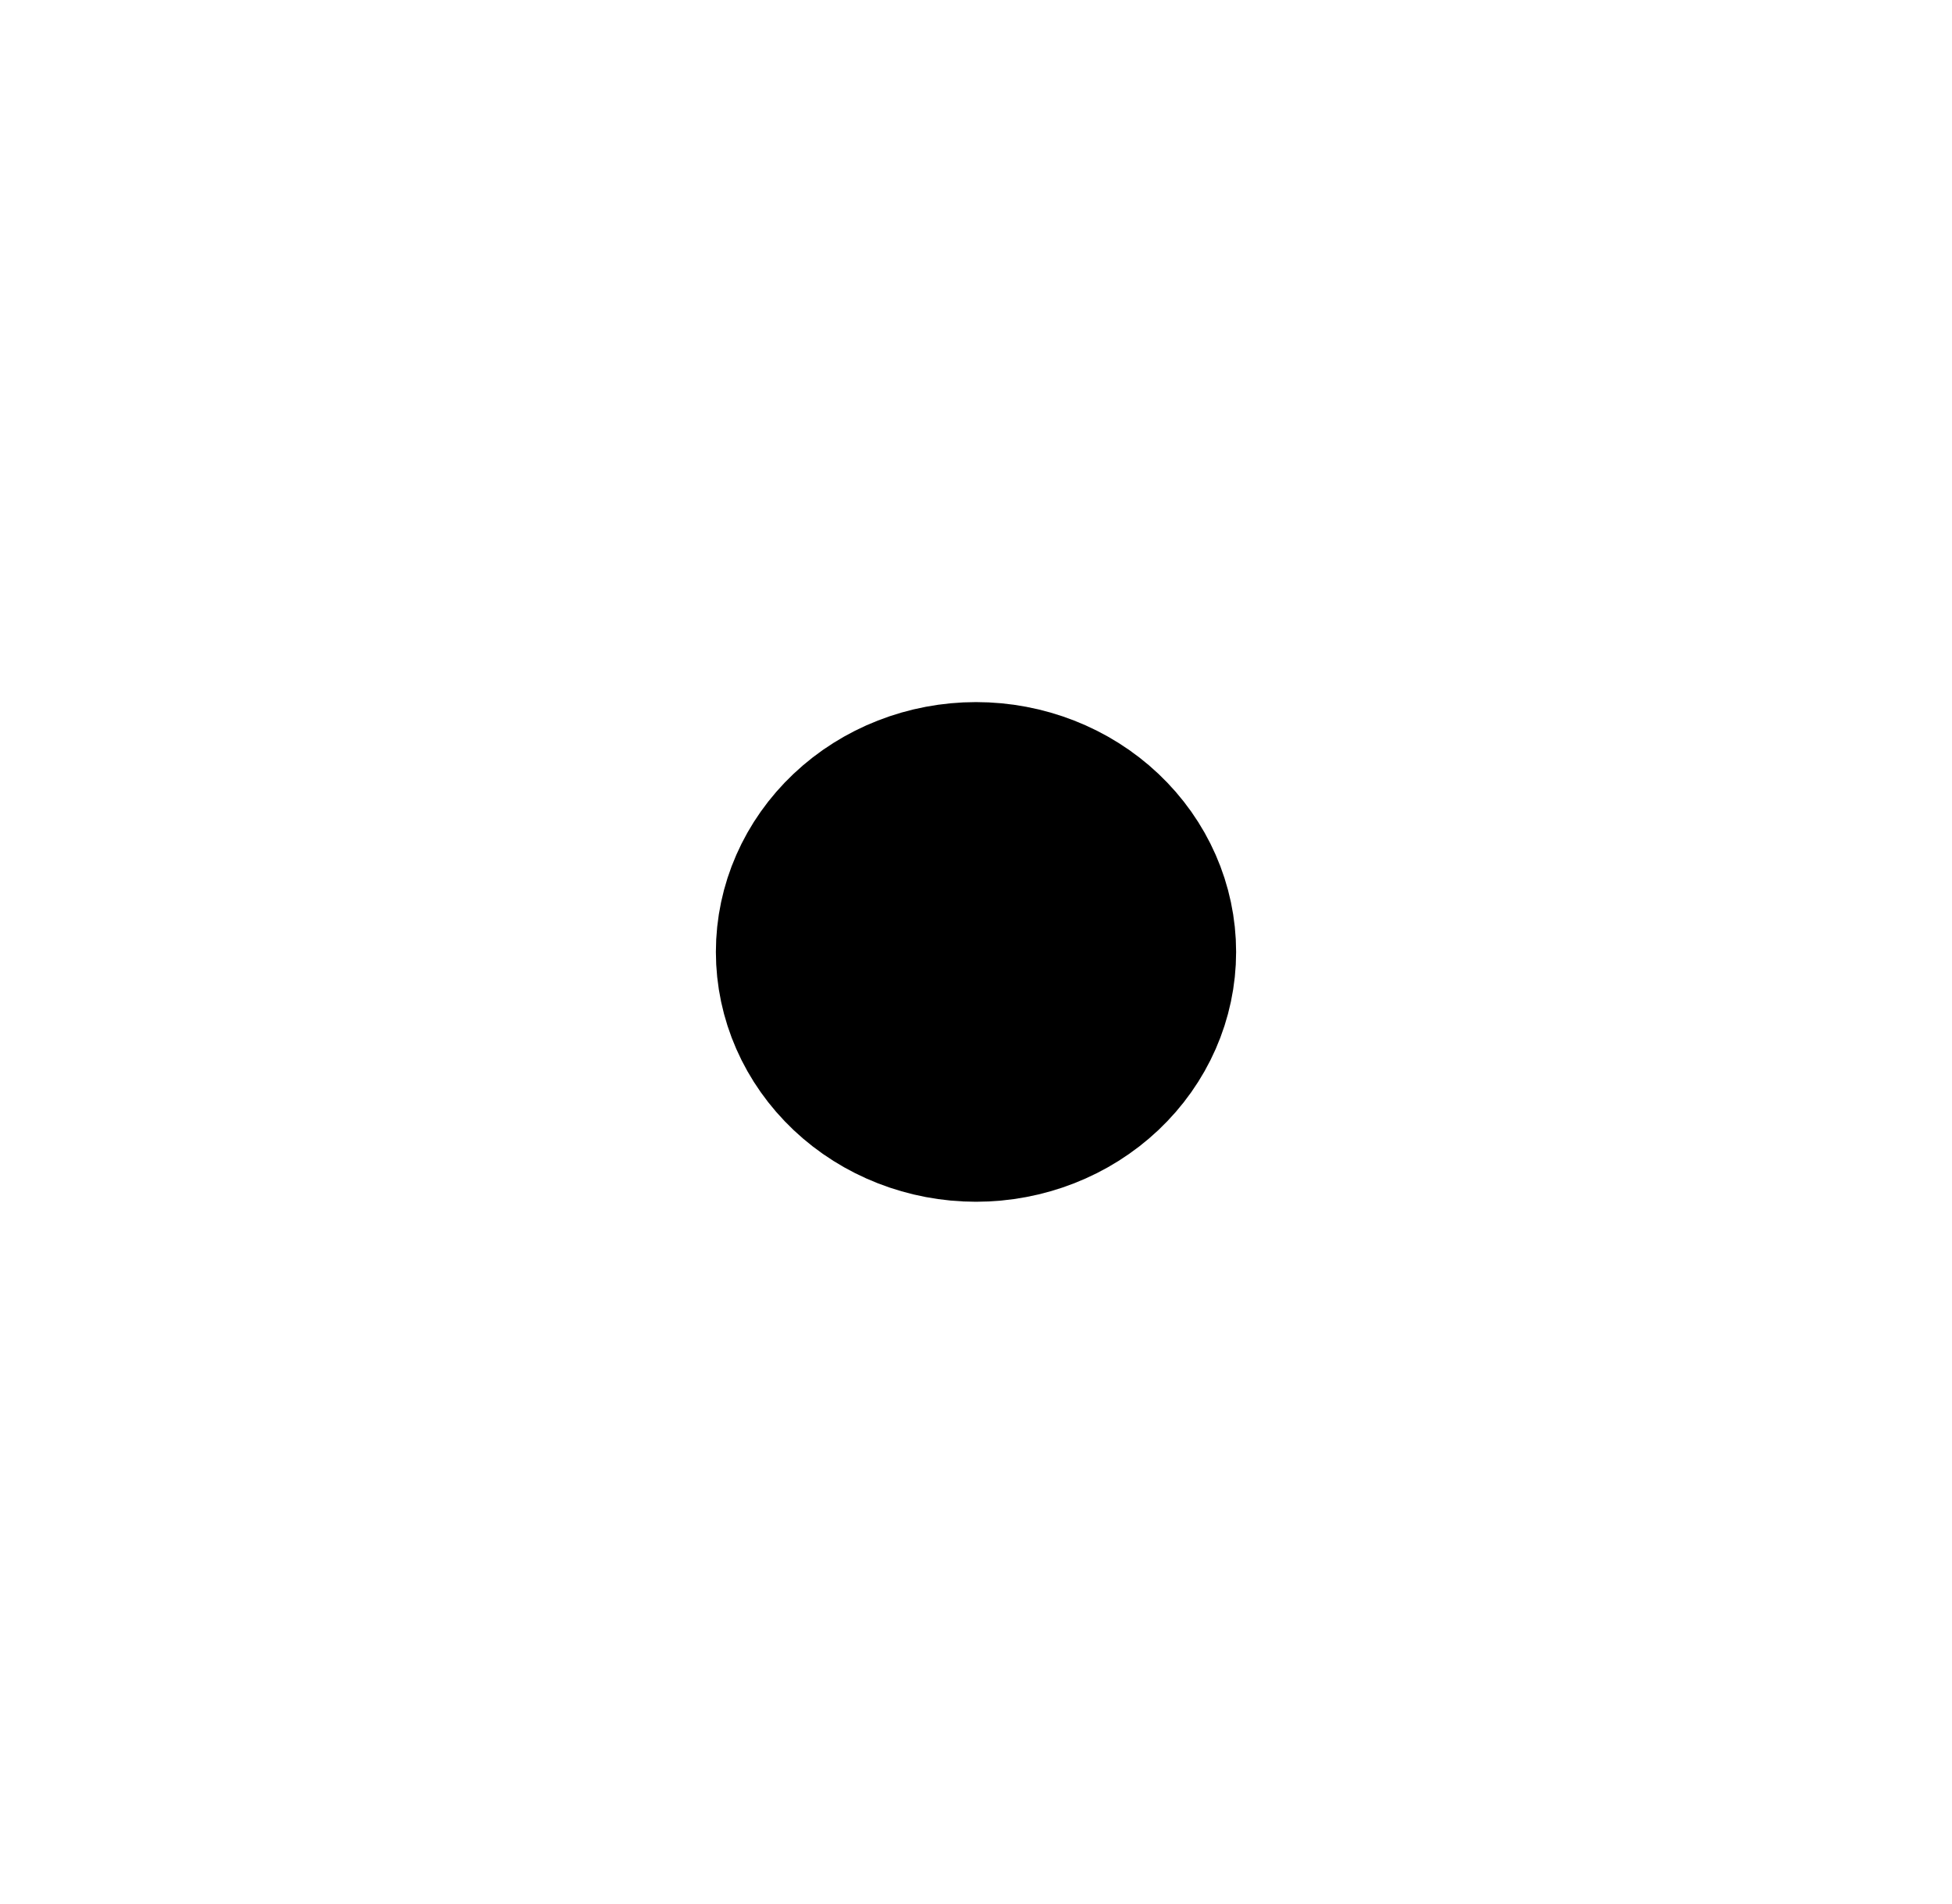
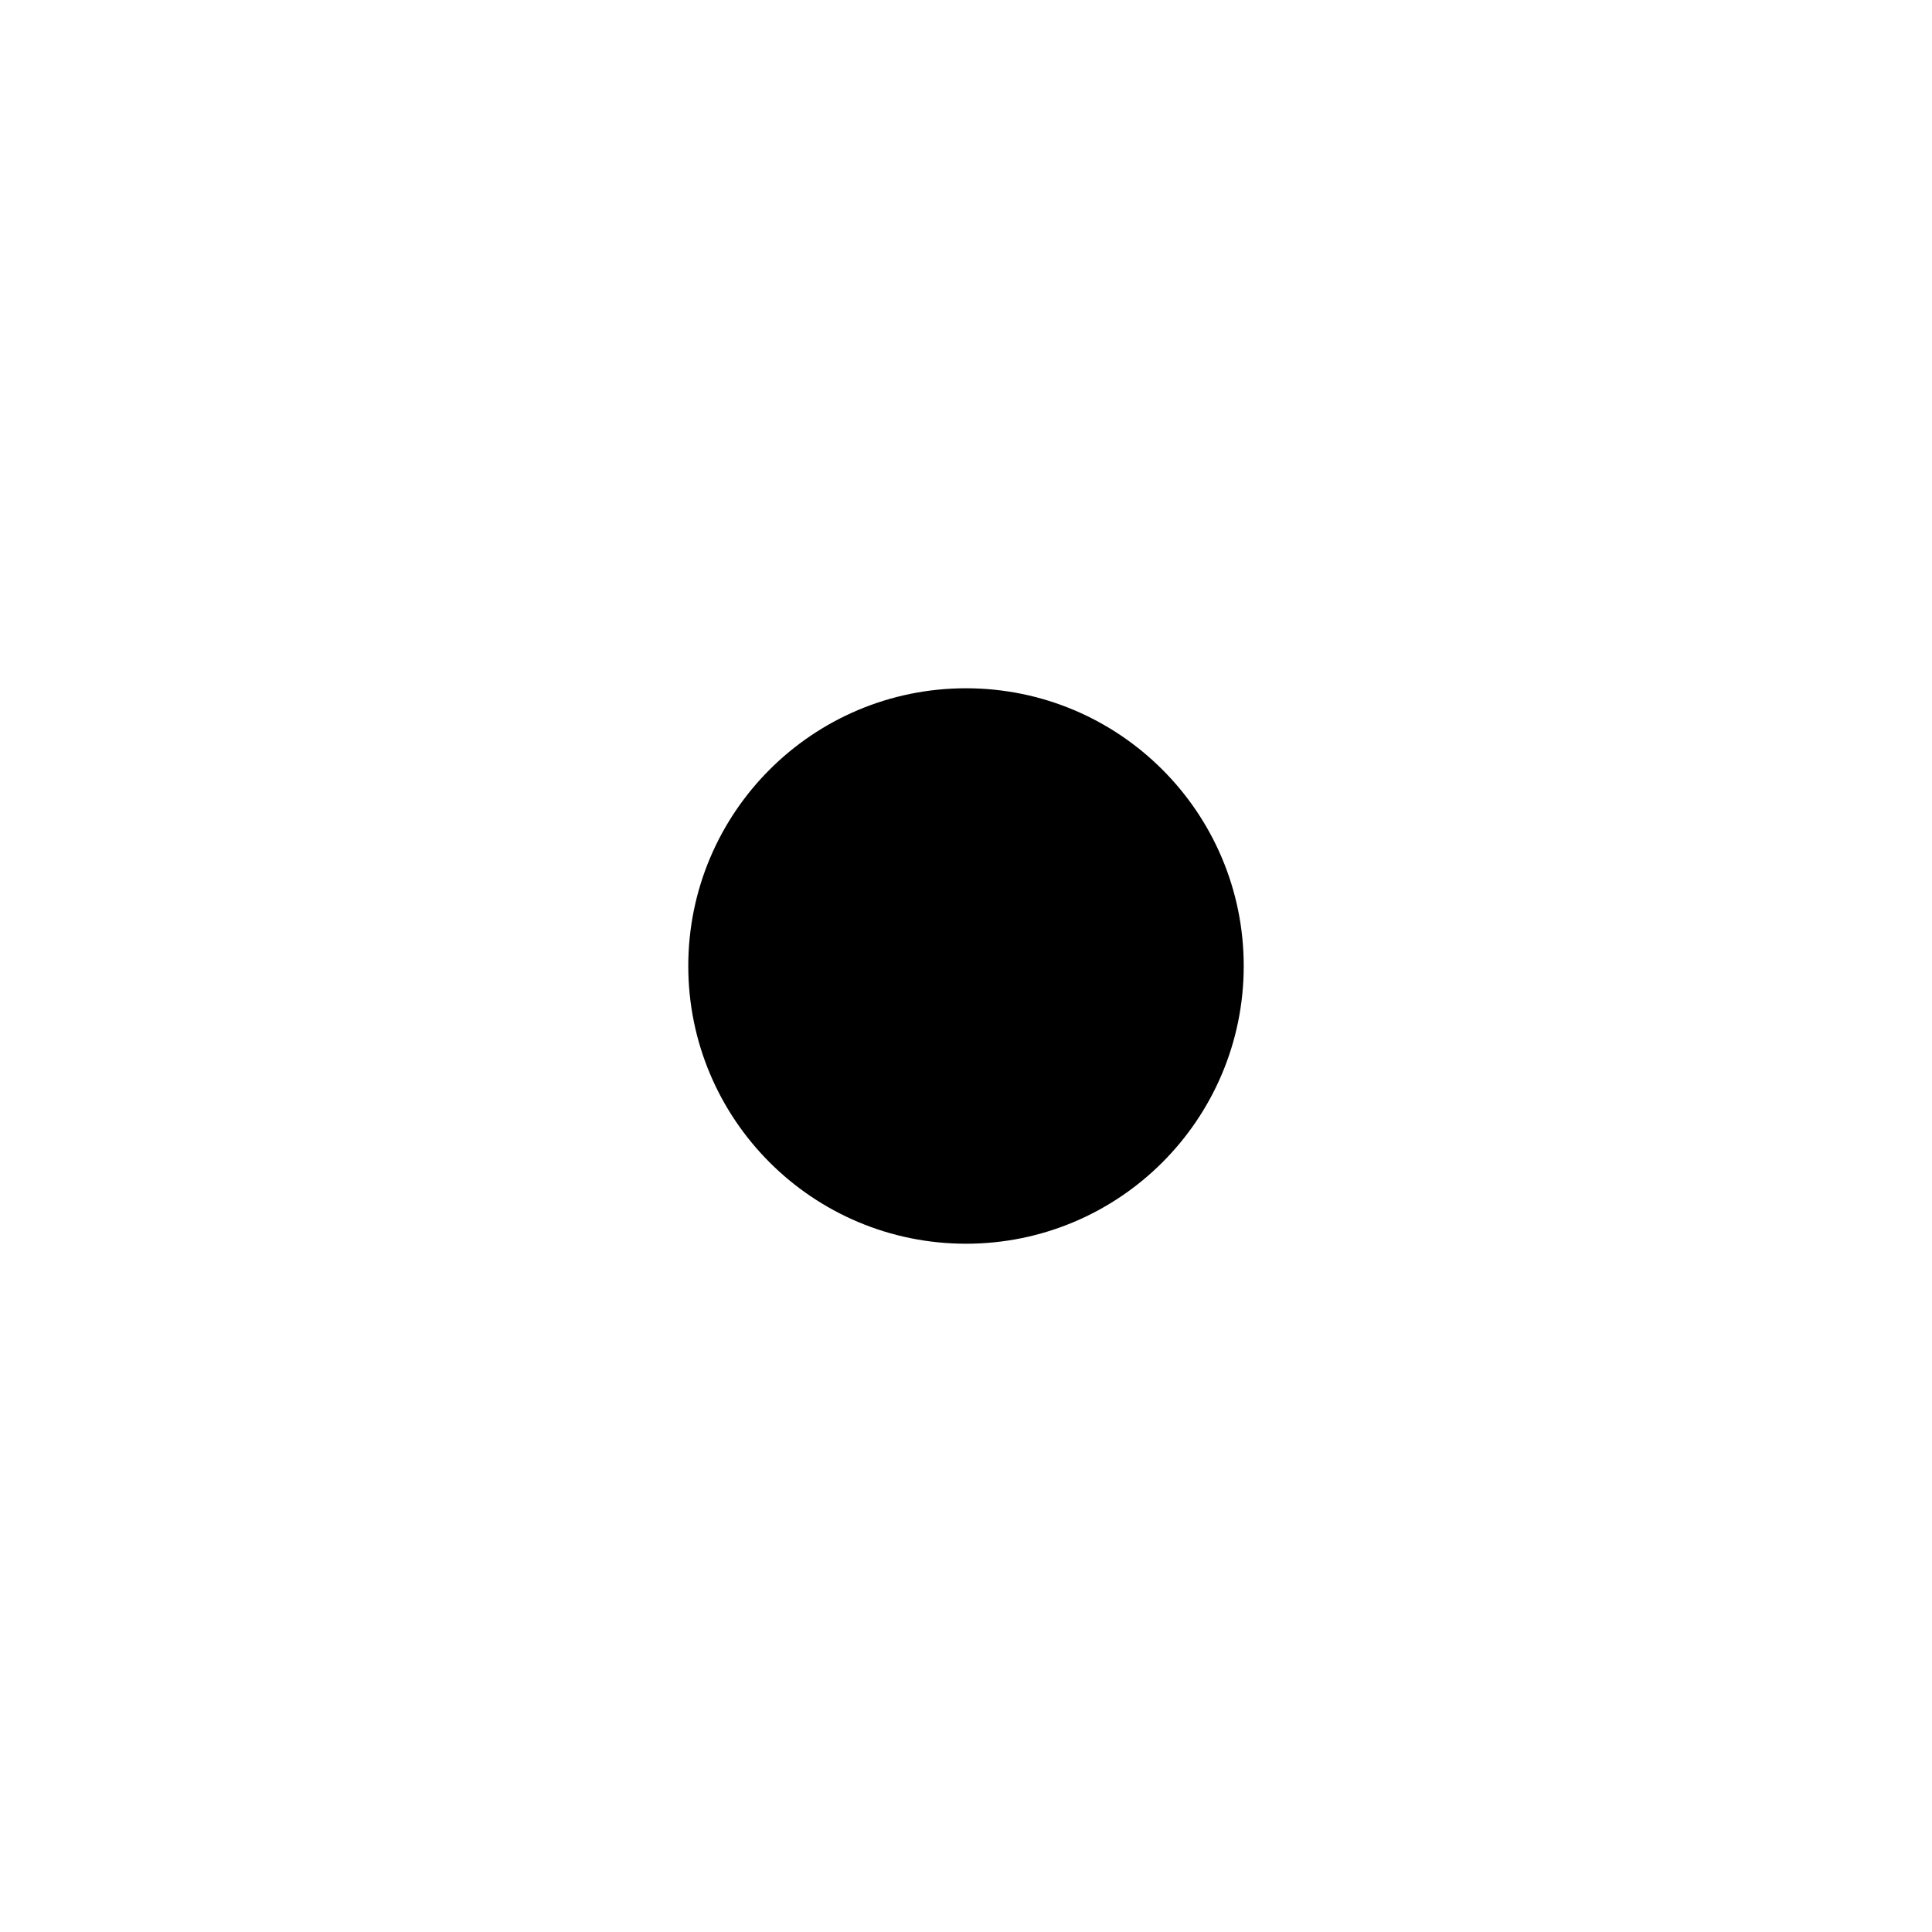
- <svg xmlns="http://www.w3.org/2000/svg" height="25.11pt" version="1.1" viewBox="0 0 25.74 25.11" width="25.74pt">
-   <defs>
-     <style type="text/css">*{stroke-linecap:butt;stroke-linejoin:round;}</style>
-   </defs>
-   <g id="figure_1">
-     <g id="patch_1">
-       <path d="M 0 25.11  L 25.74 25.11  L 25.74 0  L 0 0  z " style="fill:none;" />
-       <g class="ports">
-         <g class="port-1" />
-         <g class="port-2" />
-         <g class="port-3" />
-         <g class="port-4" />
-       </g>
-     </g>
-     <g id="axes_1">
-       <g id="patch_2">
-         <path clip-path="url(#pe666dba5ef)" d="M 12.87 14.85  C 13.514 14.85 14.133 14.608 14.588 14.178  C 15.044 13.747 15.3 13.164 15.3 12.555  C 15.3 11.946 15.044 11.363 14.588 10.932  C 14.133 10.502 13.514 10.26 12.87 10.26  C 12.226 10.26 11.607 10.502 11.152 10.932  C 10.696 11.363 10.44 11.946 10.44 12.555  C 10.44 13.164 10.696 13.747 11.152 14.178  C 11.607 14.608 12.226 14.85 12.87 14.85  z " style="stroke:#000000;stroke-linejoin:miter;stroke-width:2;" />
-       </g>
-     </g>
+ <svg xmlns="http://www.w3.org/2000/svg" width="40" height="40">
+   <g>
+     <ellipse fill="black" stroke="#000" stroke-width="1.5" stroke-opacity="null" fill-opacity="null" cx="20" cy="20" id="svg_1" rx="5" ry="5" />
  </g>
-   <defs>
-     <clipPath id="pe666dba5ef">
-       <rect height="10.71" width="11.34" x="7.2" y="7.2" />
-     </clipPath>
-   </defs>
+   <g class="ports">
+     <g class="port-1" />
+     <g class="port-2" />
+     <g class="port-3" />
+     <g class="port-4" />
+   </g>
</svg>
